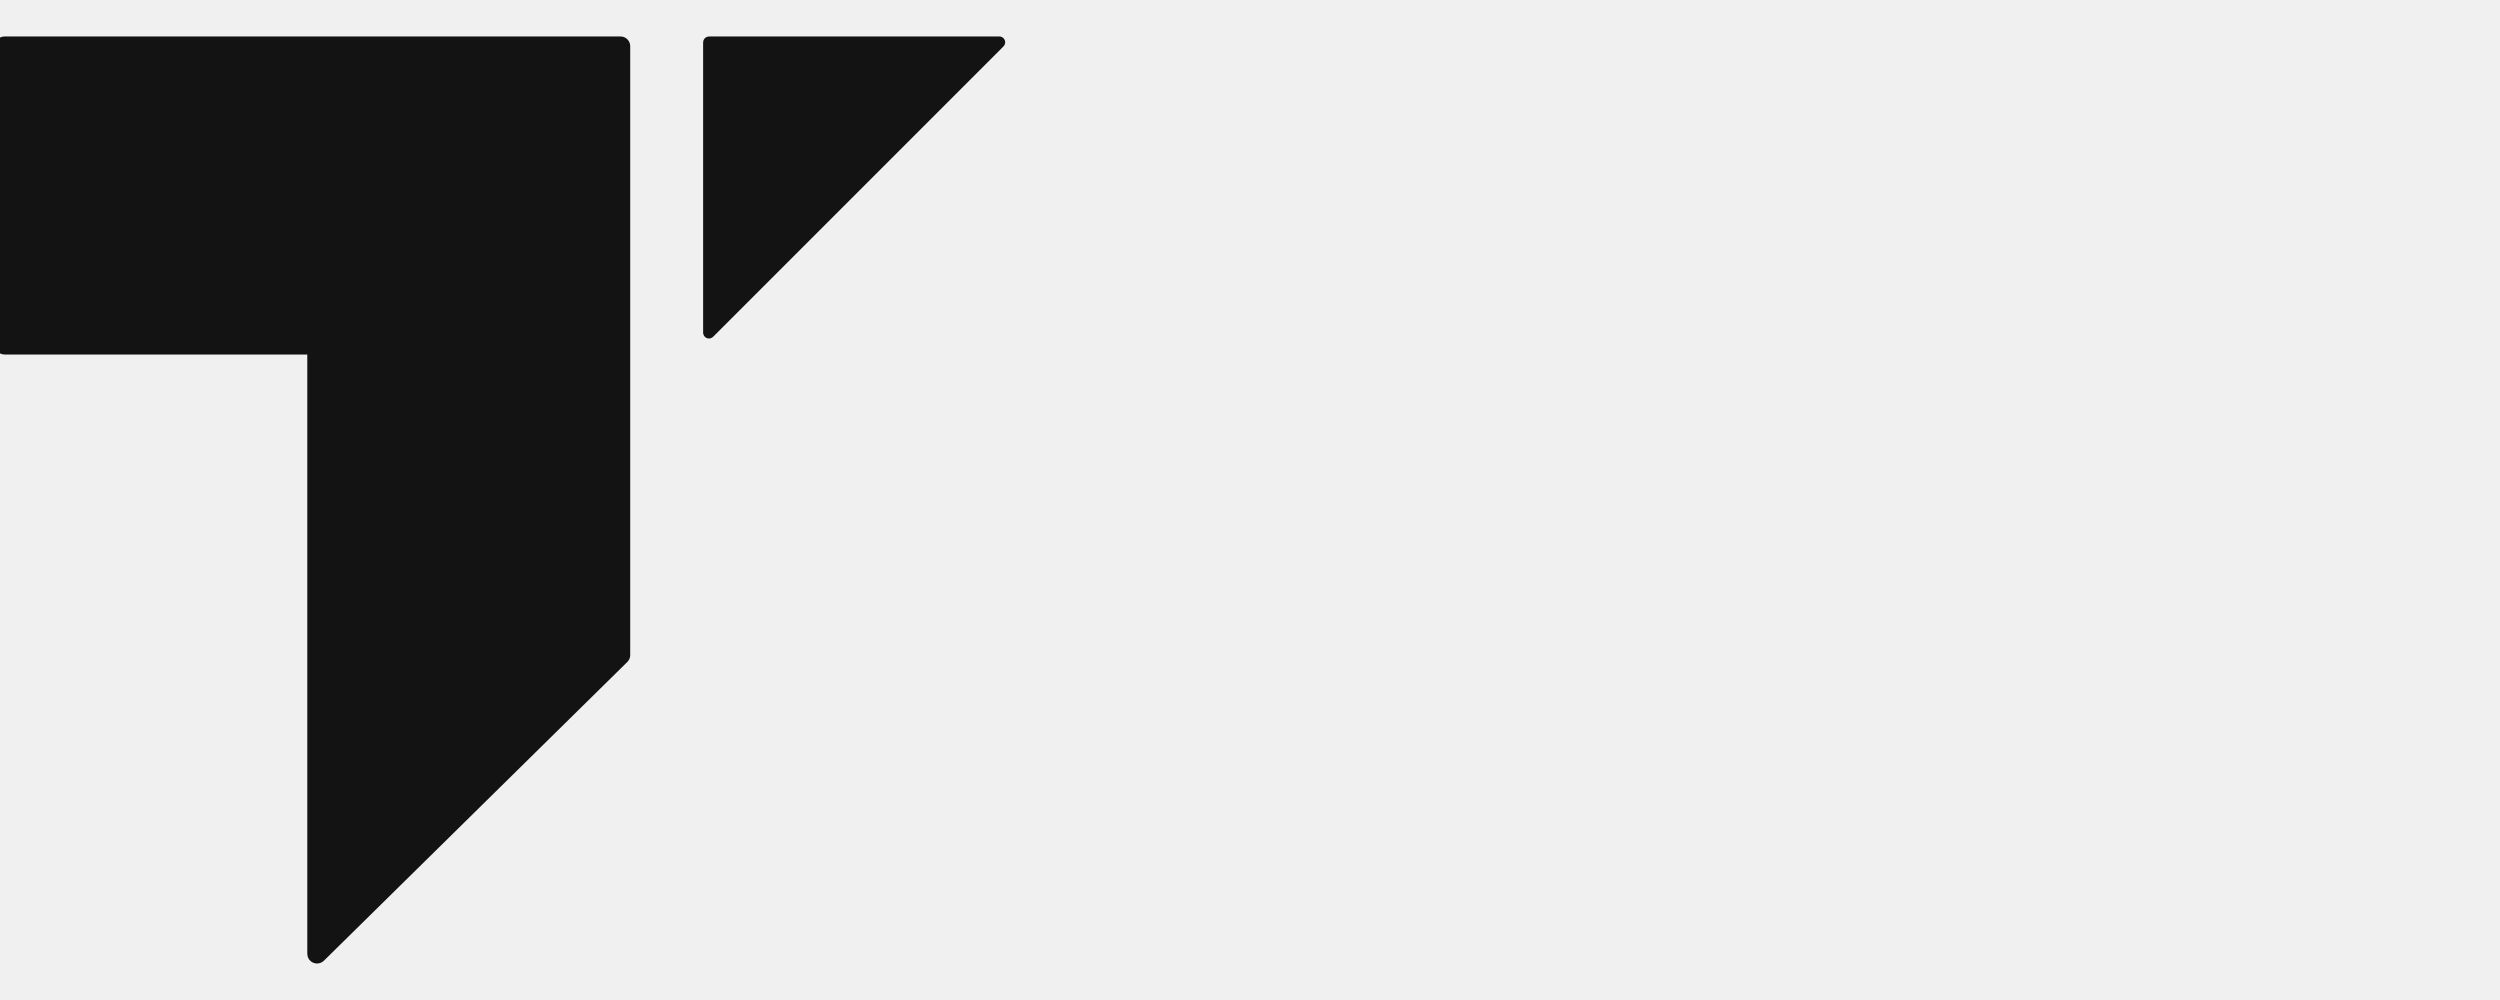
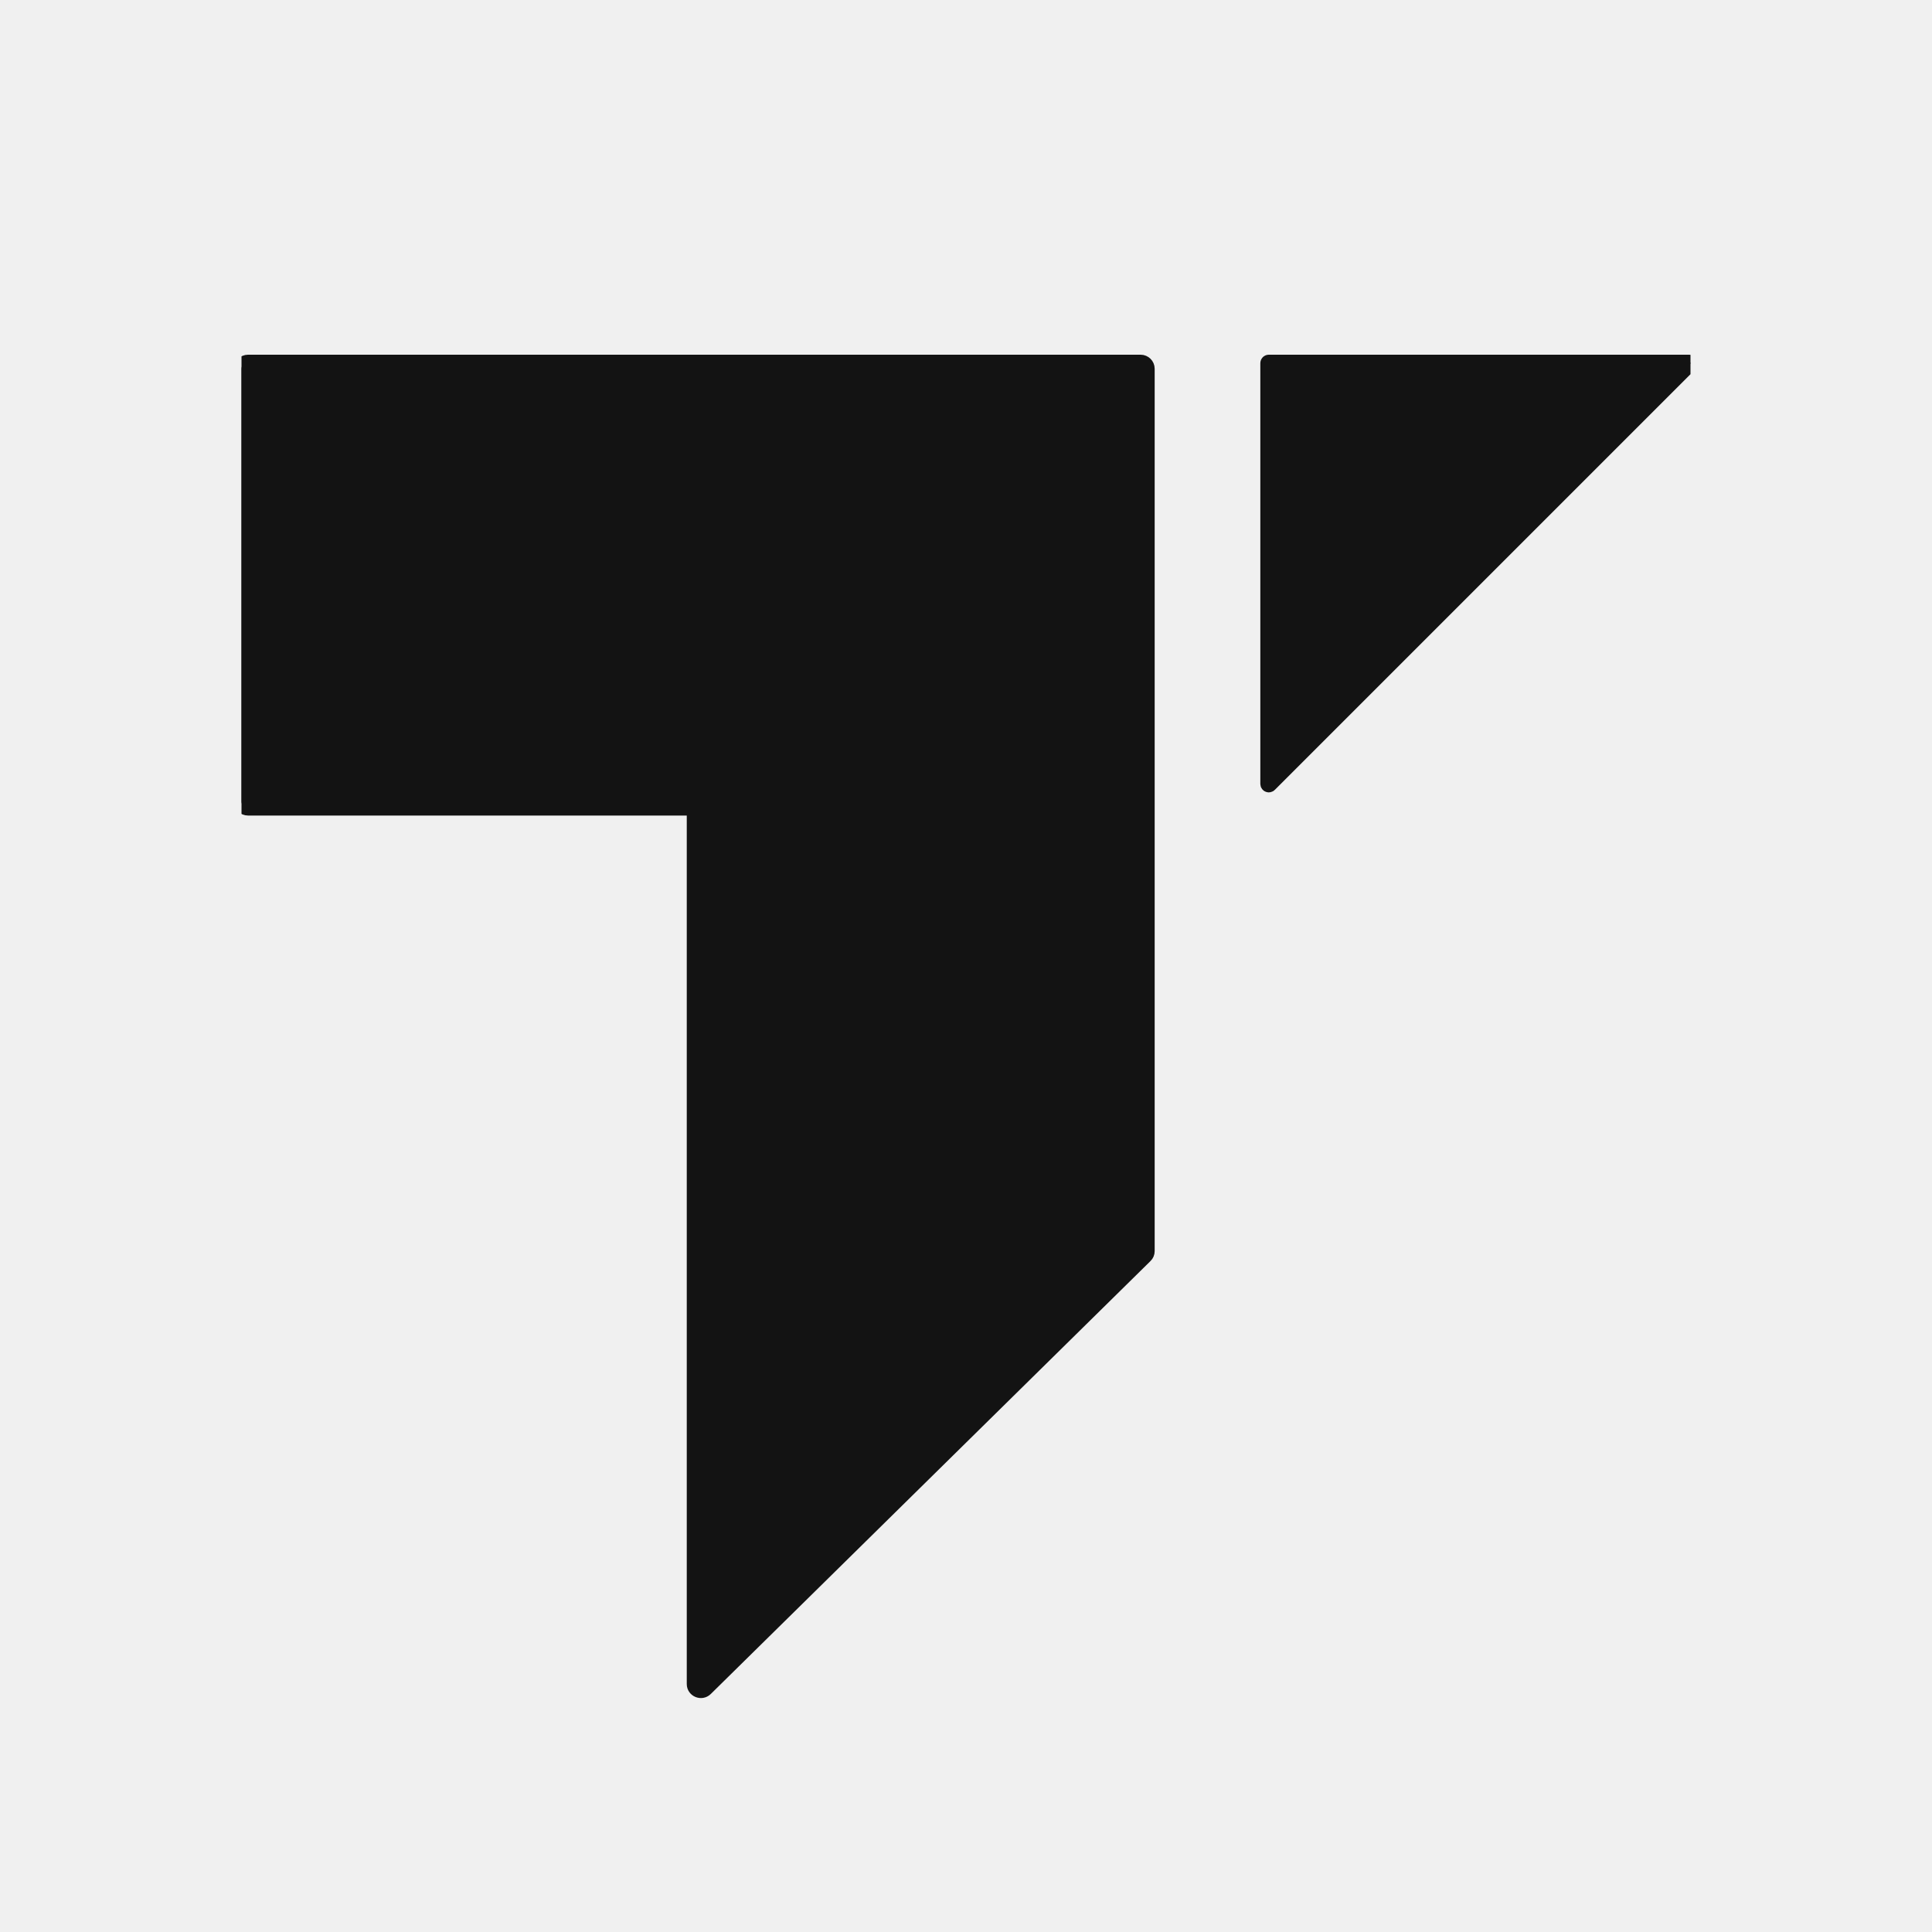
- <svg xmlns="http://www.w3.org/2000/svg" width="60" height="24" viewBox="0 0 60 24" fill="none">
+ <svg xmlns="http://www.w3.org/2000/svg" width="24" height="24" viewBox="-4 0 32 22" fill="none">
  <g clip-path="url(#clip0_0_166)">
    <path d="M15 1.107V15.723C15 15.751 14.989 15.778 14.968 15.798L7.685 22.969C7.617 23.036 7.5 22.988 7.5 22.893V8.49C7.5 8.431 7.451 8.383 7.392 8.383H0.108C0.049 8.383 0 8.336 0 8.277V1.107C0 1.048 0.049 1 0.108 1H14.892C14.951 1 15 1.048 15 1.107Z" fill="#131313" stroke="#131313" stroke-width="0.25" stroke-miterlimit="10" />
    <path d="M23.995 1.026L17.026 7.995C17.017 8.005 17 7.998 17 7.985V1.015C17 1.007 17.007 1 17.015 1H23.985C23.998 1 24.005 1.017 23.995 1.026Z" fill="#131313" stroke="#131313" stroke-width="0.25" stroke-miterlimit="10" />
  </g>
  <defs>
    <clipPath id="clip0_0_166">
-       <rect width="60" height="24" fill="white" />
+       <rect width="24" height="24" fill="white" />
    </clipPath>
  </defs>
</svg>
